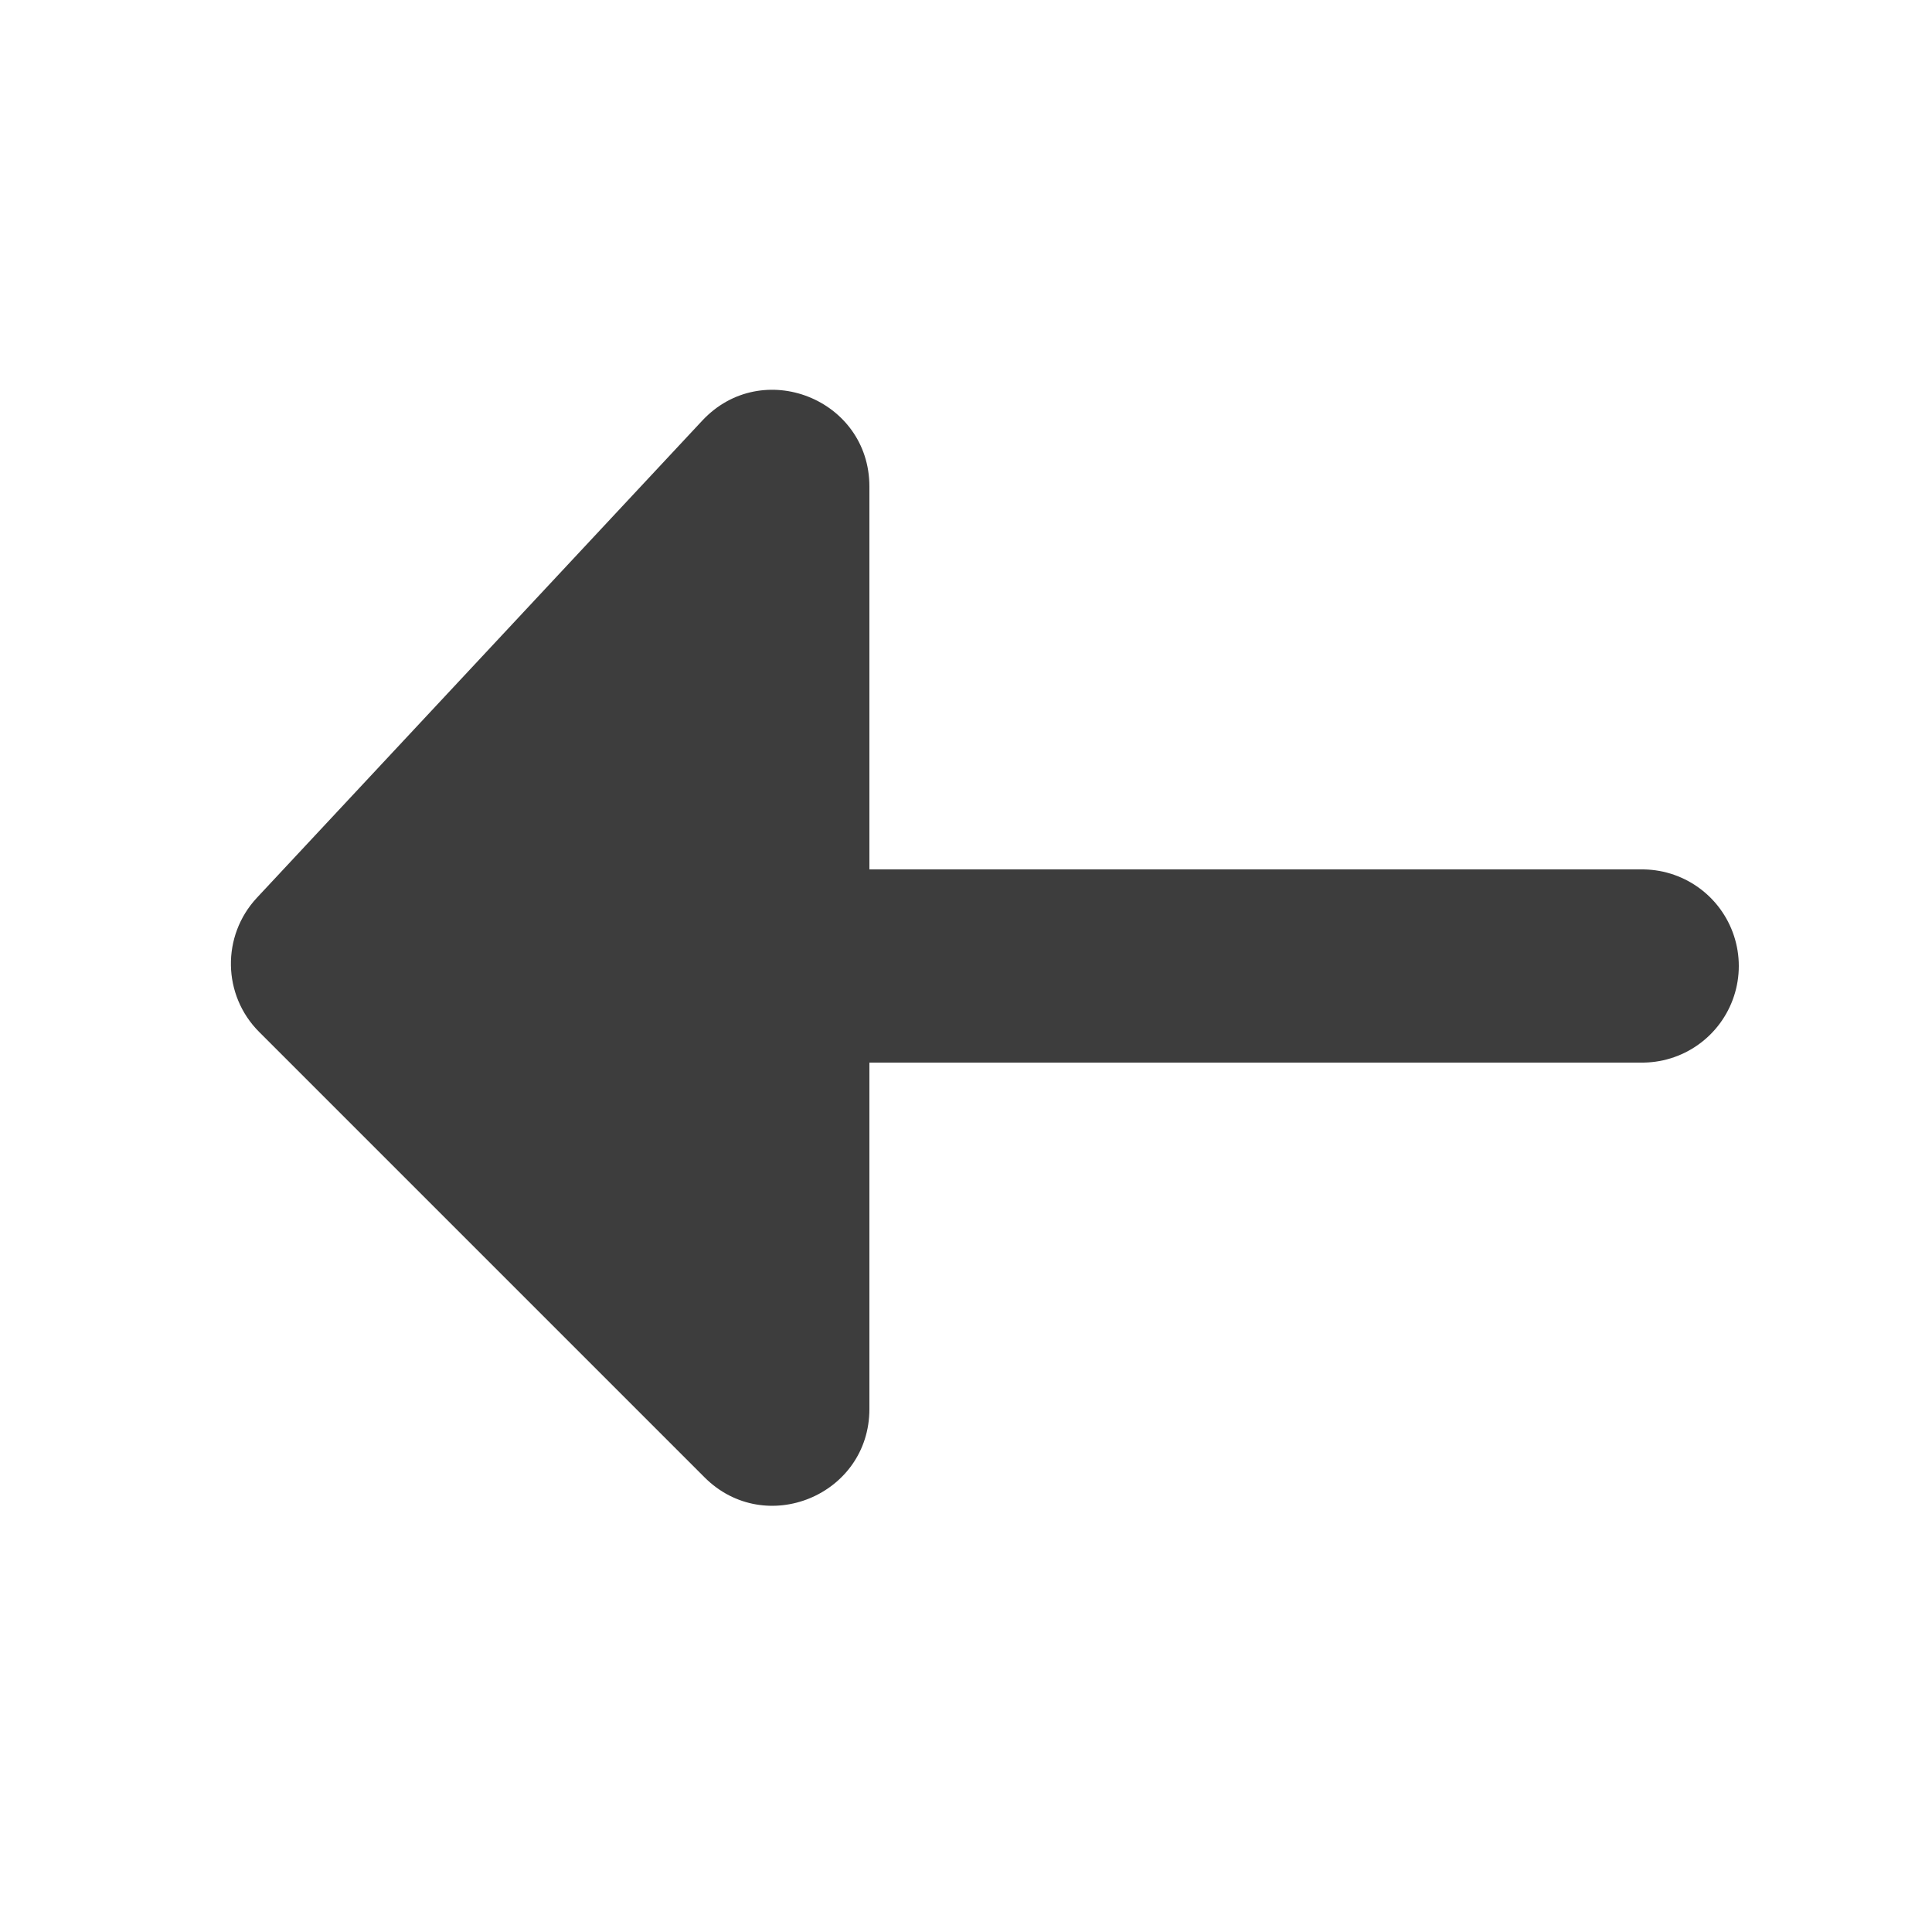
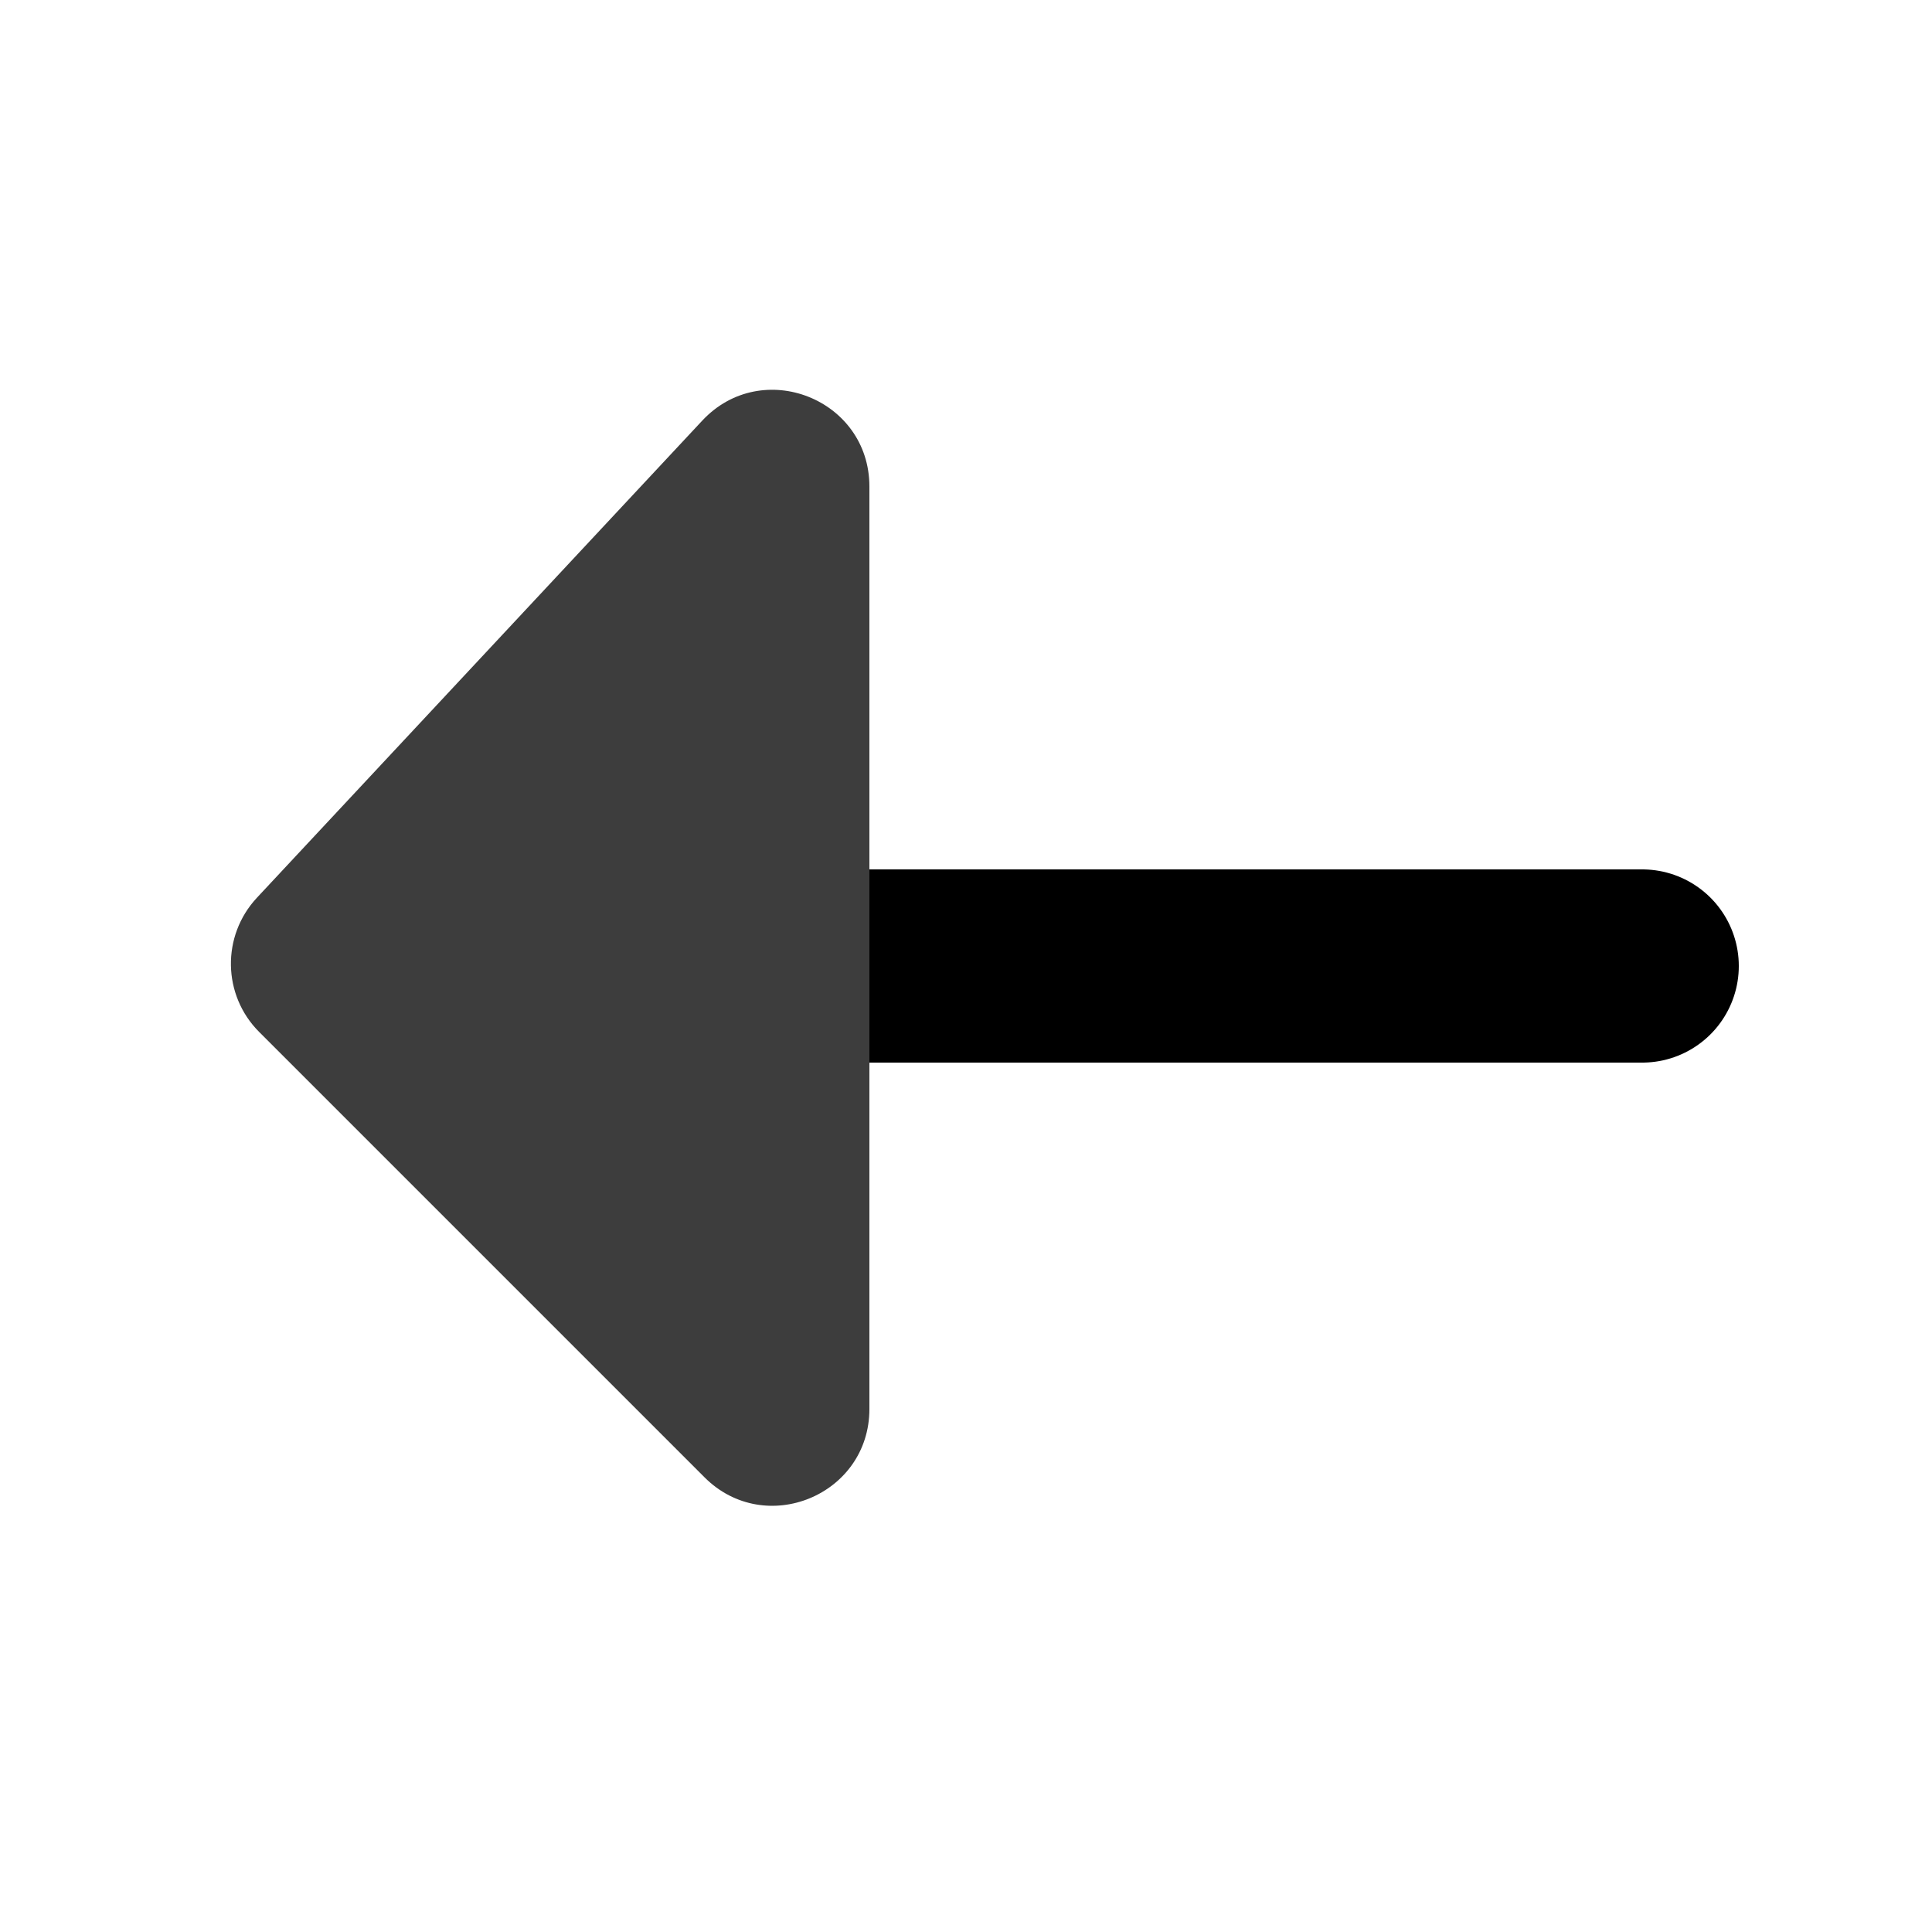
<svg xmlns="http://www.w3.org/2000/svg" width="20" height="20" viewBox="0 0 20 20" fill="none">
-   <path d="M4 10L17 10" stroke="#3D3D3D" stroke-width="2" stroke-linecap="round" stroke-linejoin="round" />
+   <path d="M4 10L17 10" stroke="black" stroke-width="2" stroke-linecap="round" stroke-linejoin="round" />
  <path d="M2.683 10.683L7.293 15.293C7.923 15.923 9 15.477 9 14.586L9 5.037C9 4.129 7.888 3.691 7.269 4.355L2.659 9.294C2.292 9.688 2.302 10.302 2.683 10.683Z" fill="#3D3D3D" />
</svg>
